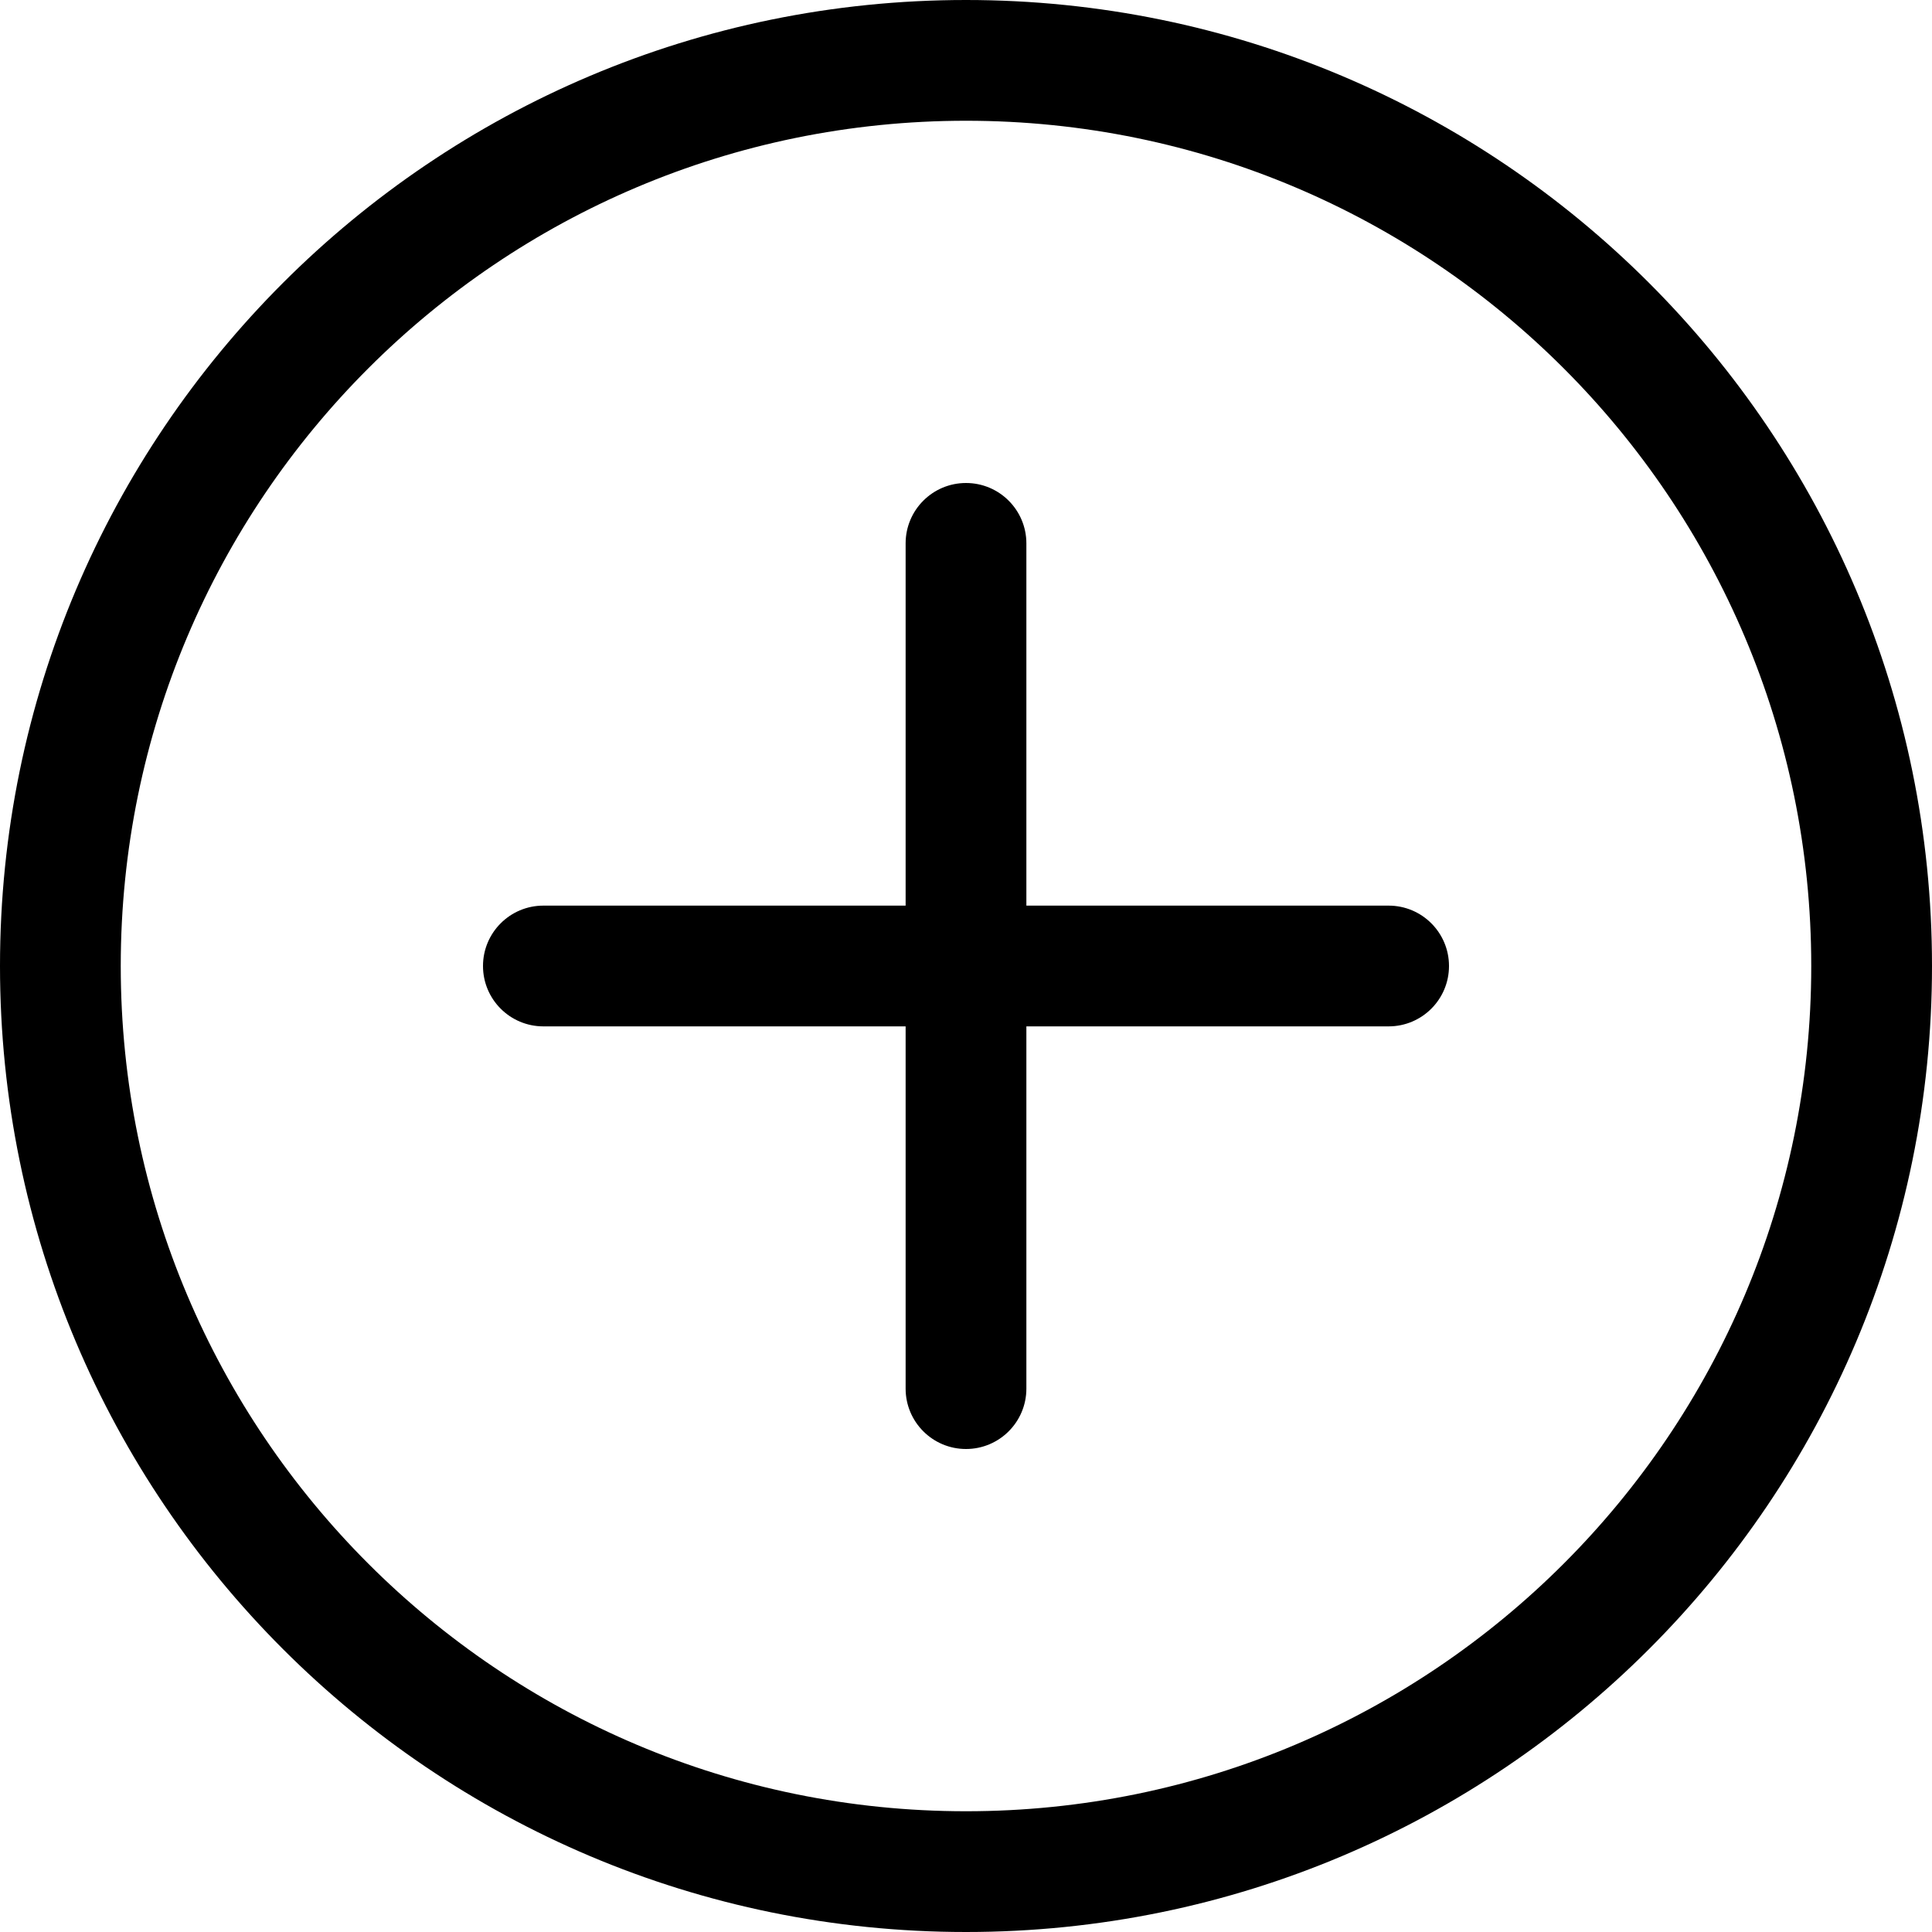
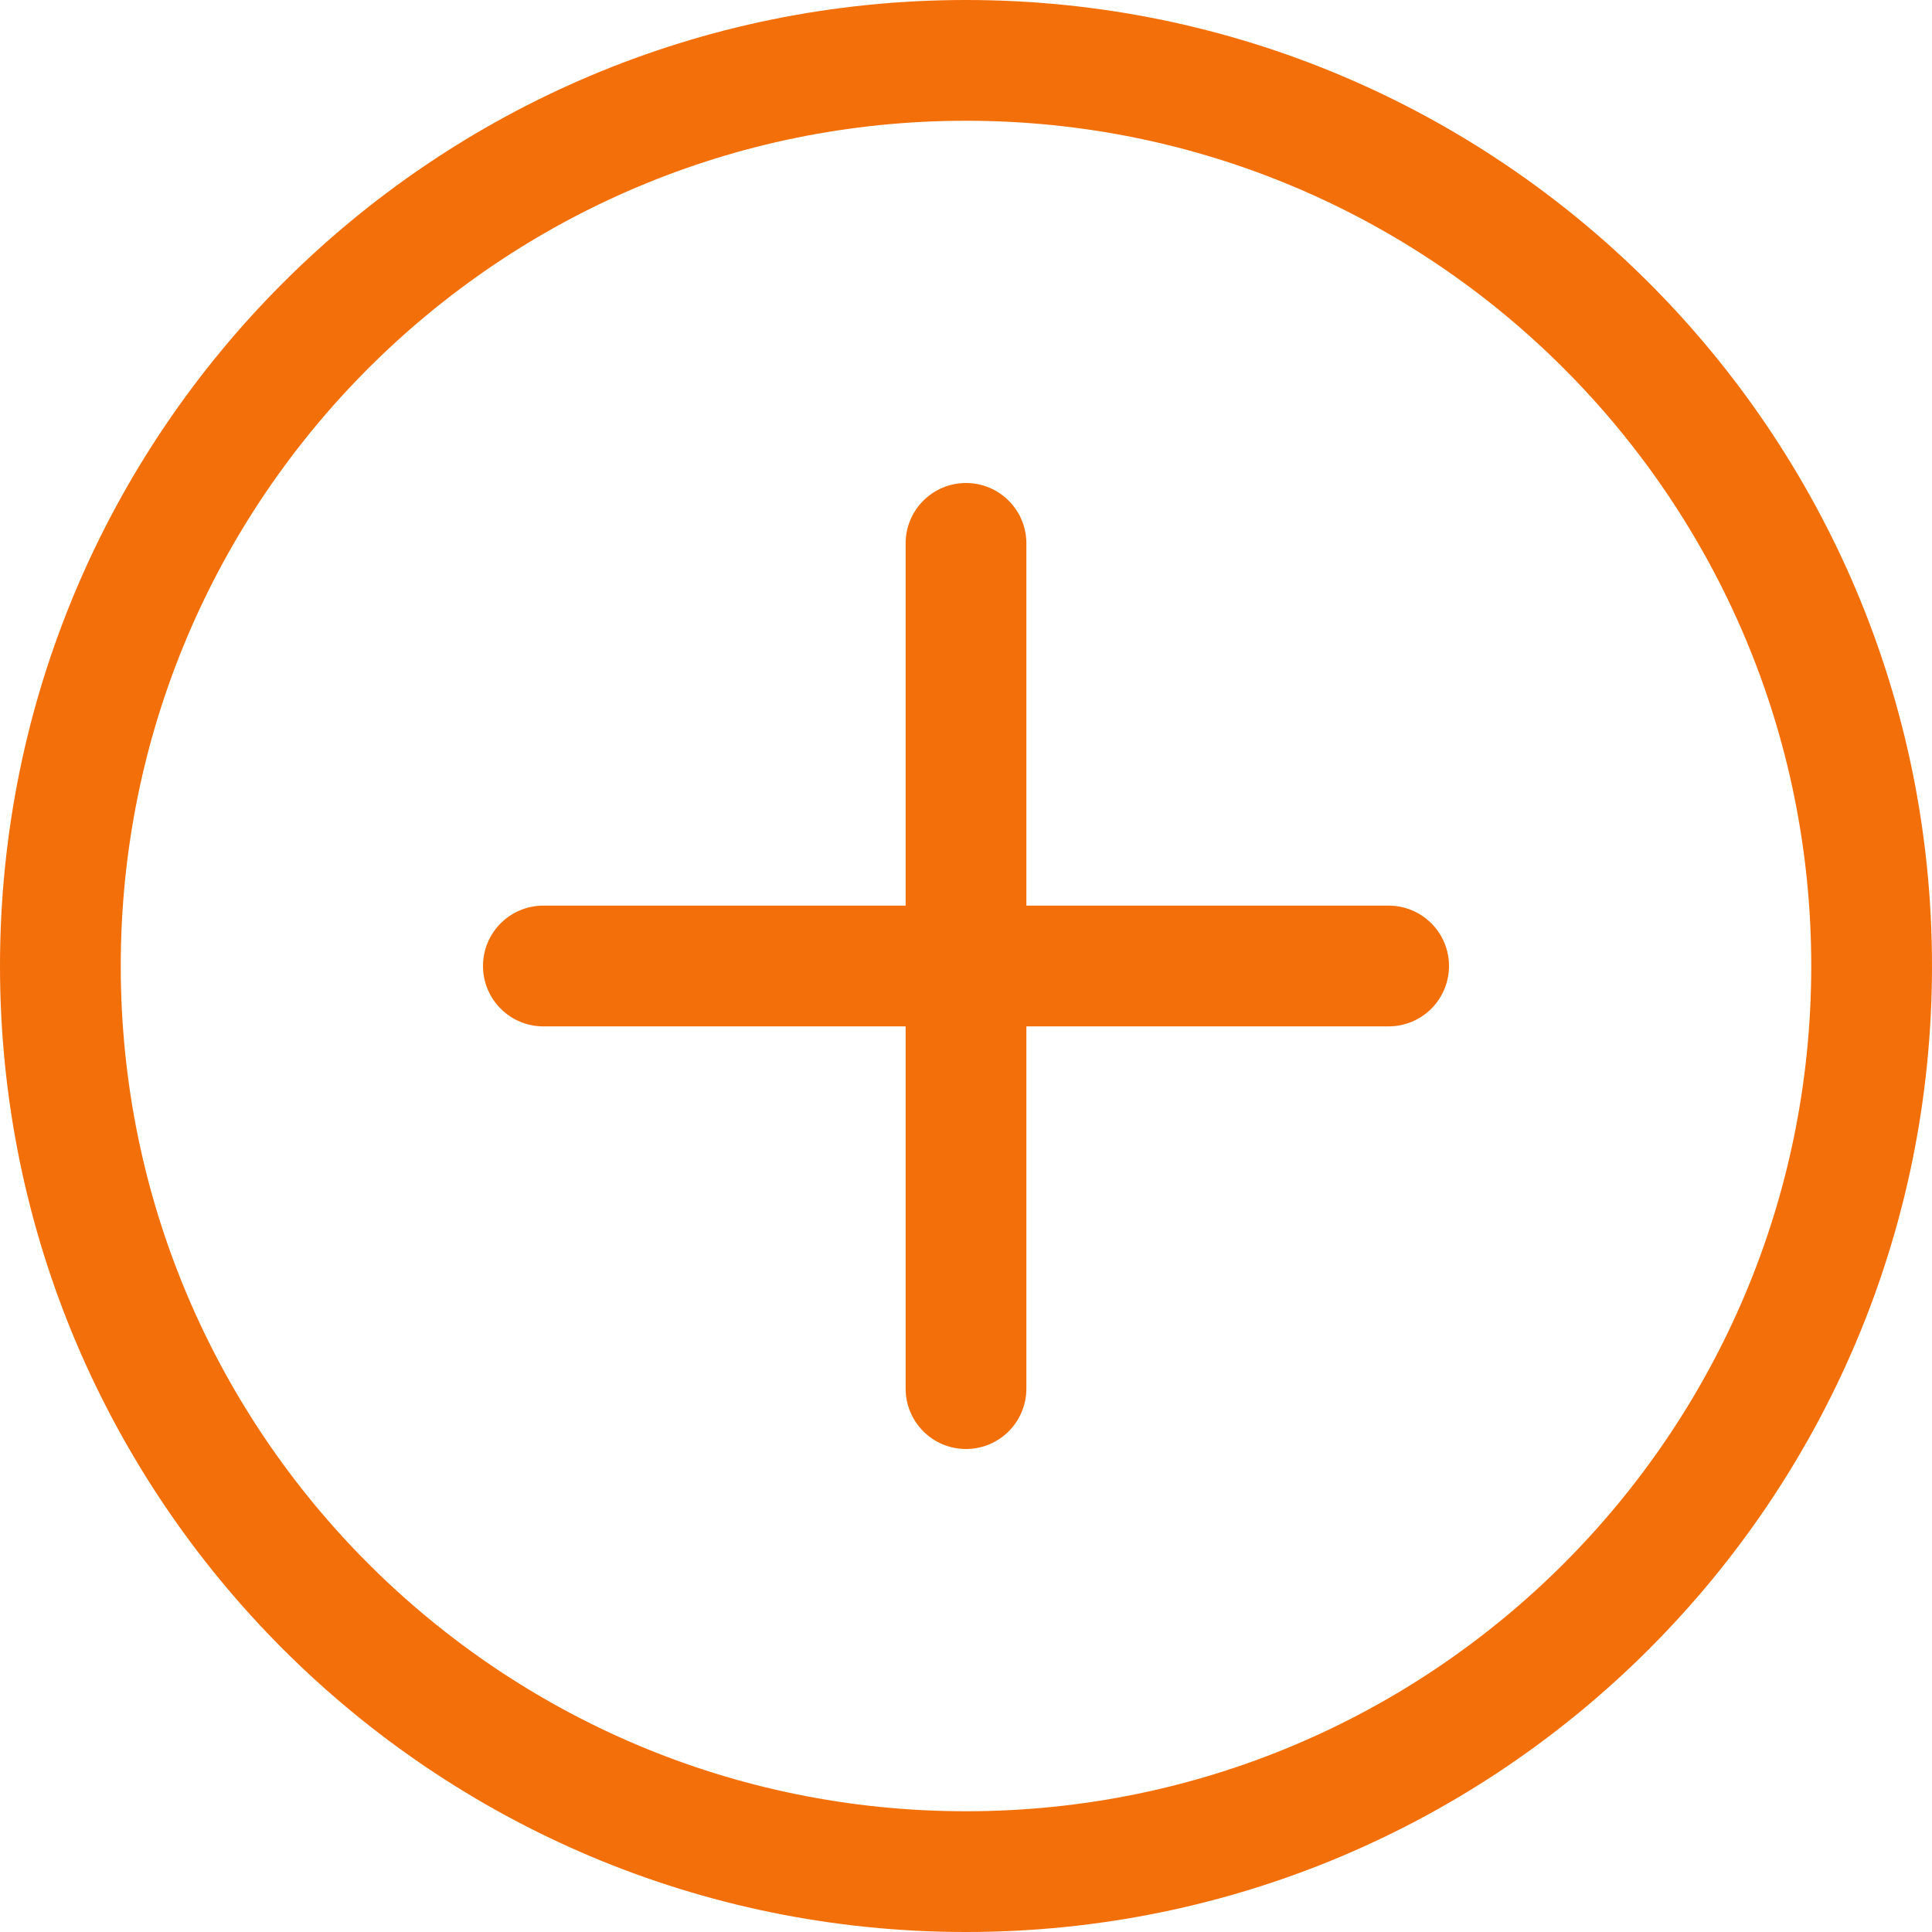
- <svg xmlns="http://www.w3.org/2000/svg" width="16" height="16" fill="currentColor" class="bi bi-plus-circle" viewBox="0 0 16 16">
+ <svg xmlns="http://www.w3.org/2000/svg" width="16" height="16" fill="#f36f0a" class="bi bi-plus-circle" viewBox="0 0 16 16">
  <path d="M8 15A7 7 0 1 1 8 1a7 7 0 0 1 0 14m0 1A8 8 0 1 0 8 0a8 8 0 0 0 0 16" />
  <path d="M8 4a.5.5 0 0 1 .5.5v3h3a.5.5 0 0 1 0 1h-3v3a.5.5 0 0 1-1 0v-3h-3a.5.5 0 0 1 0-1h3v-3A.5.5 0 0 1 8 4" />
</svg>
